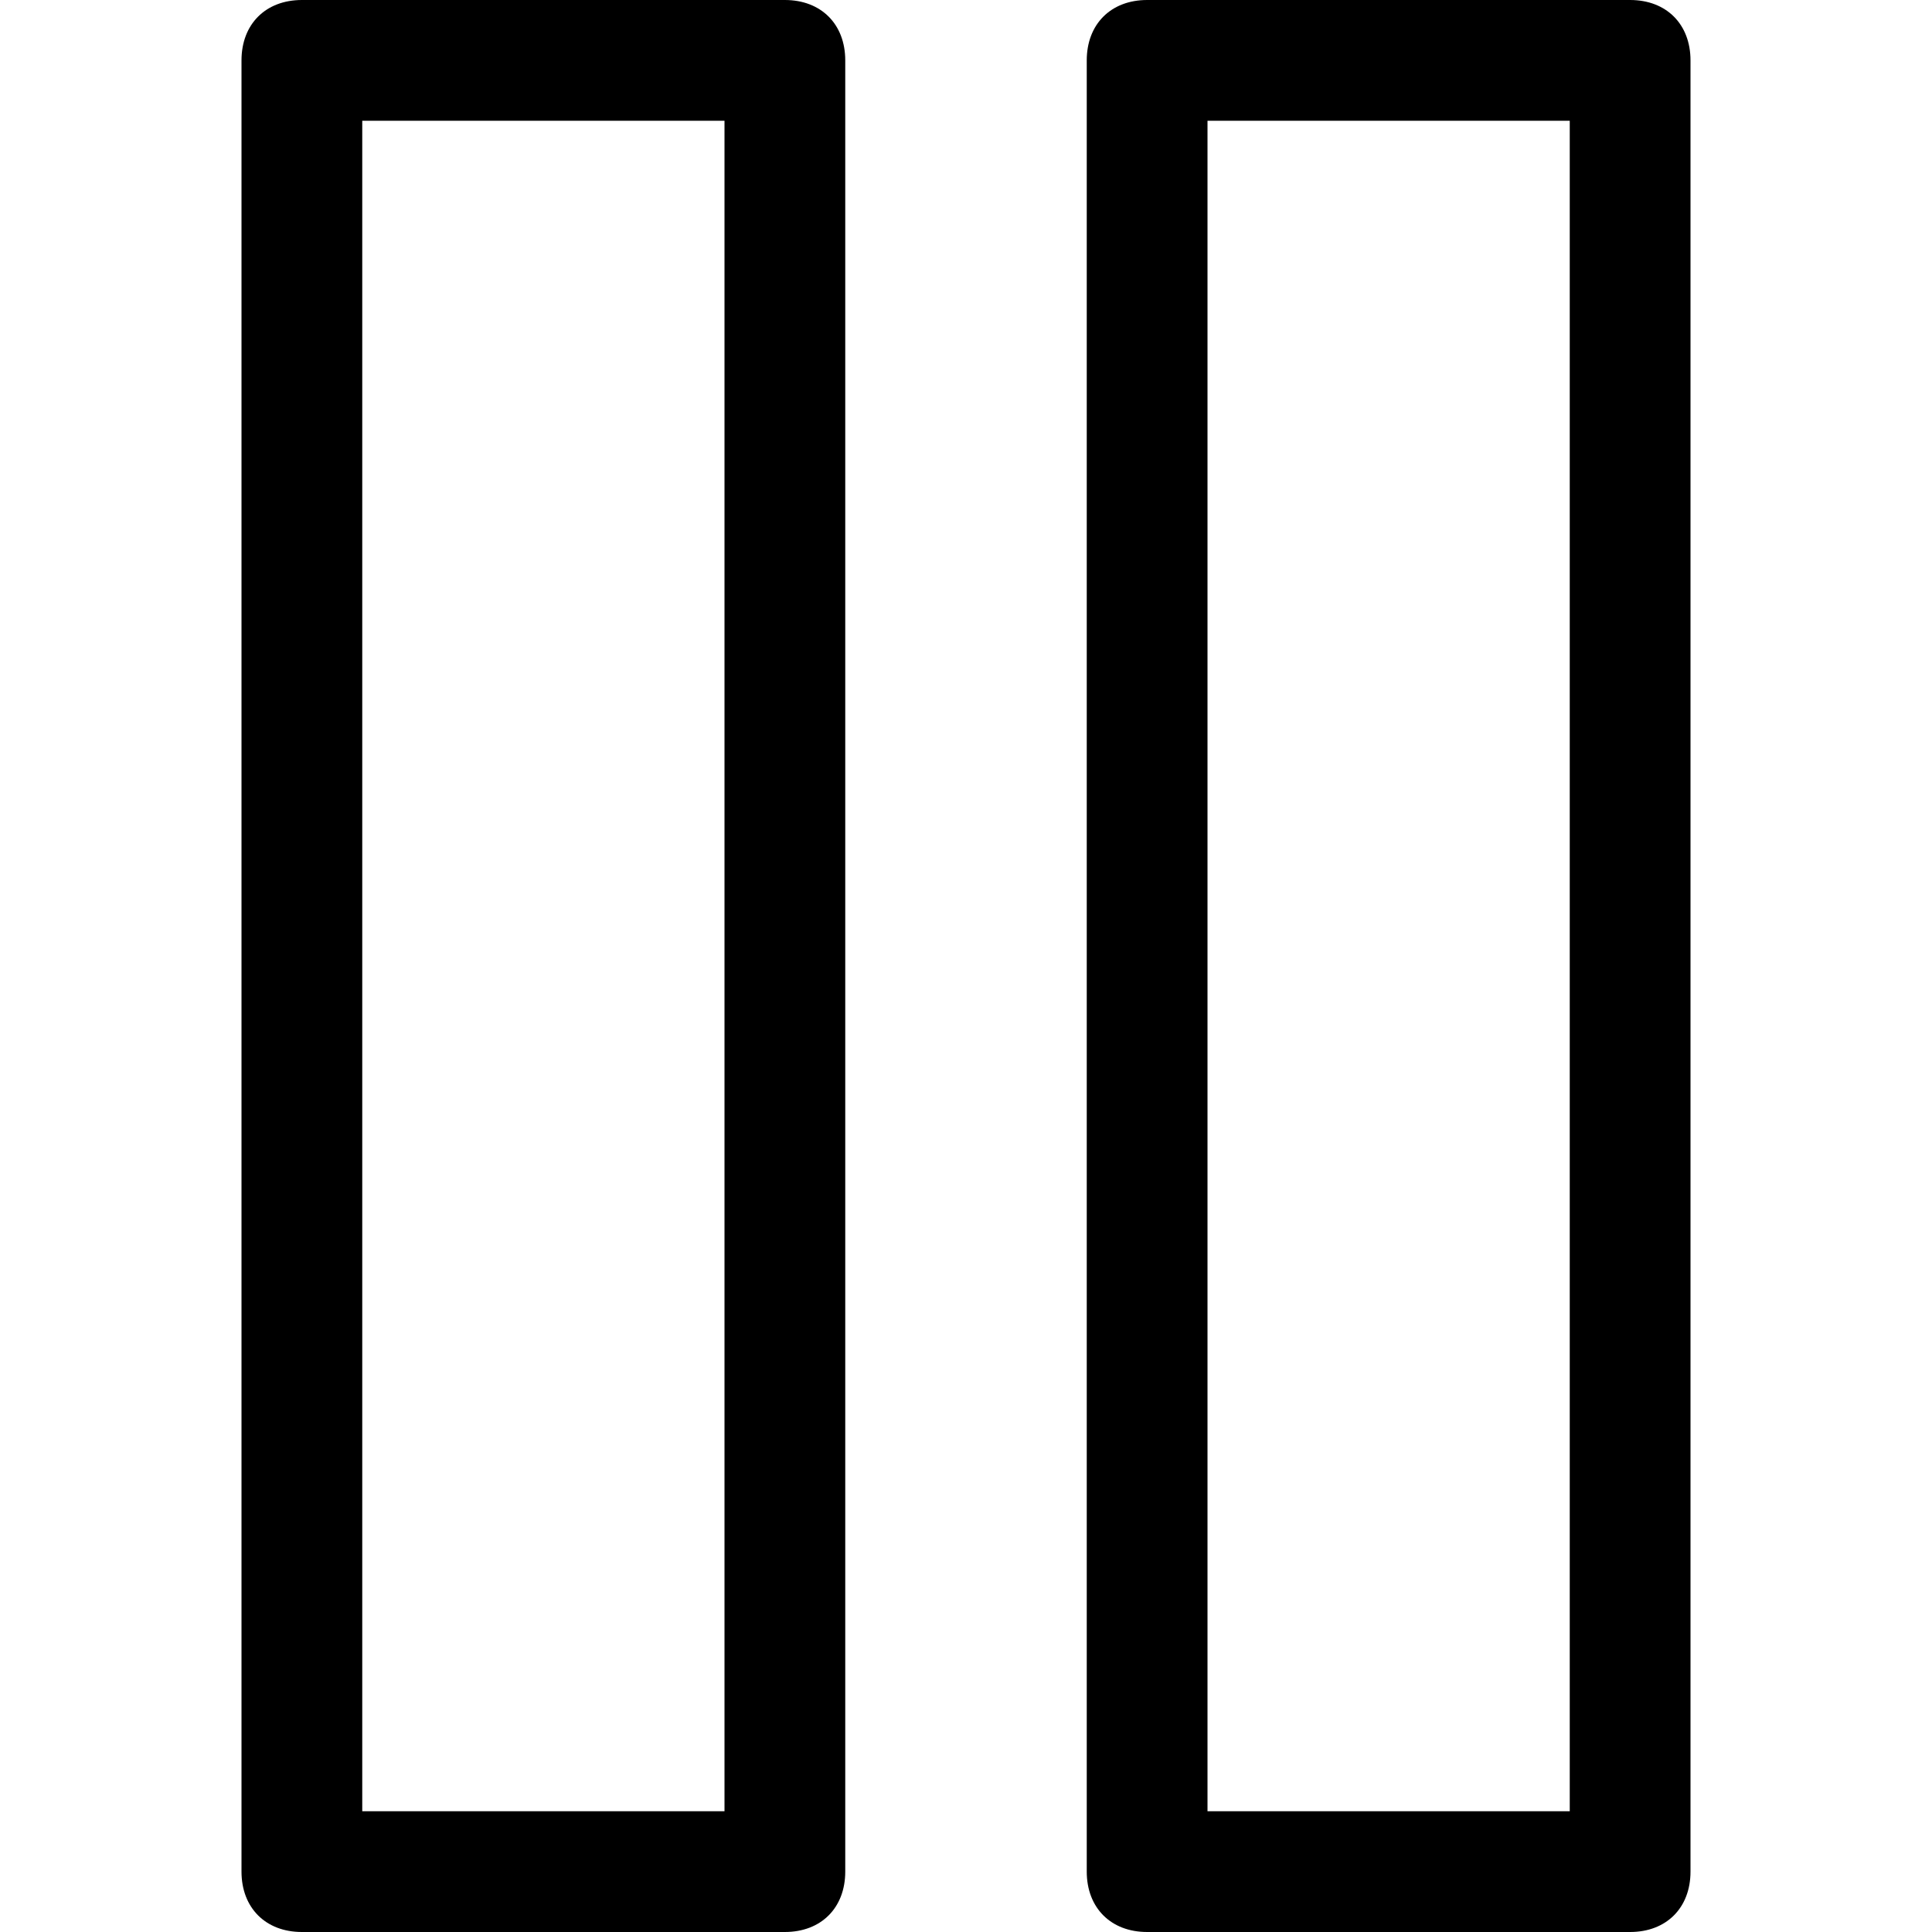
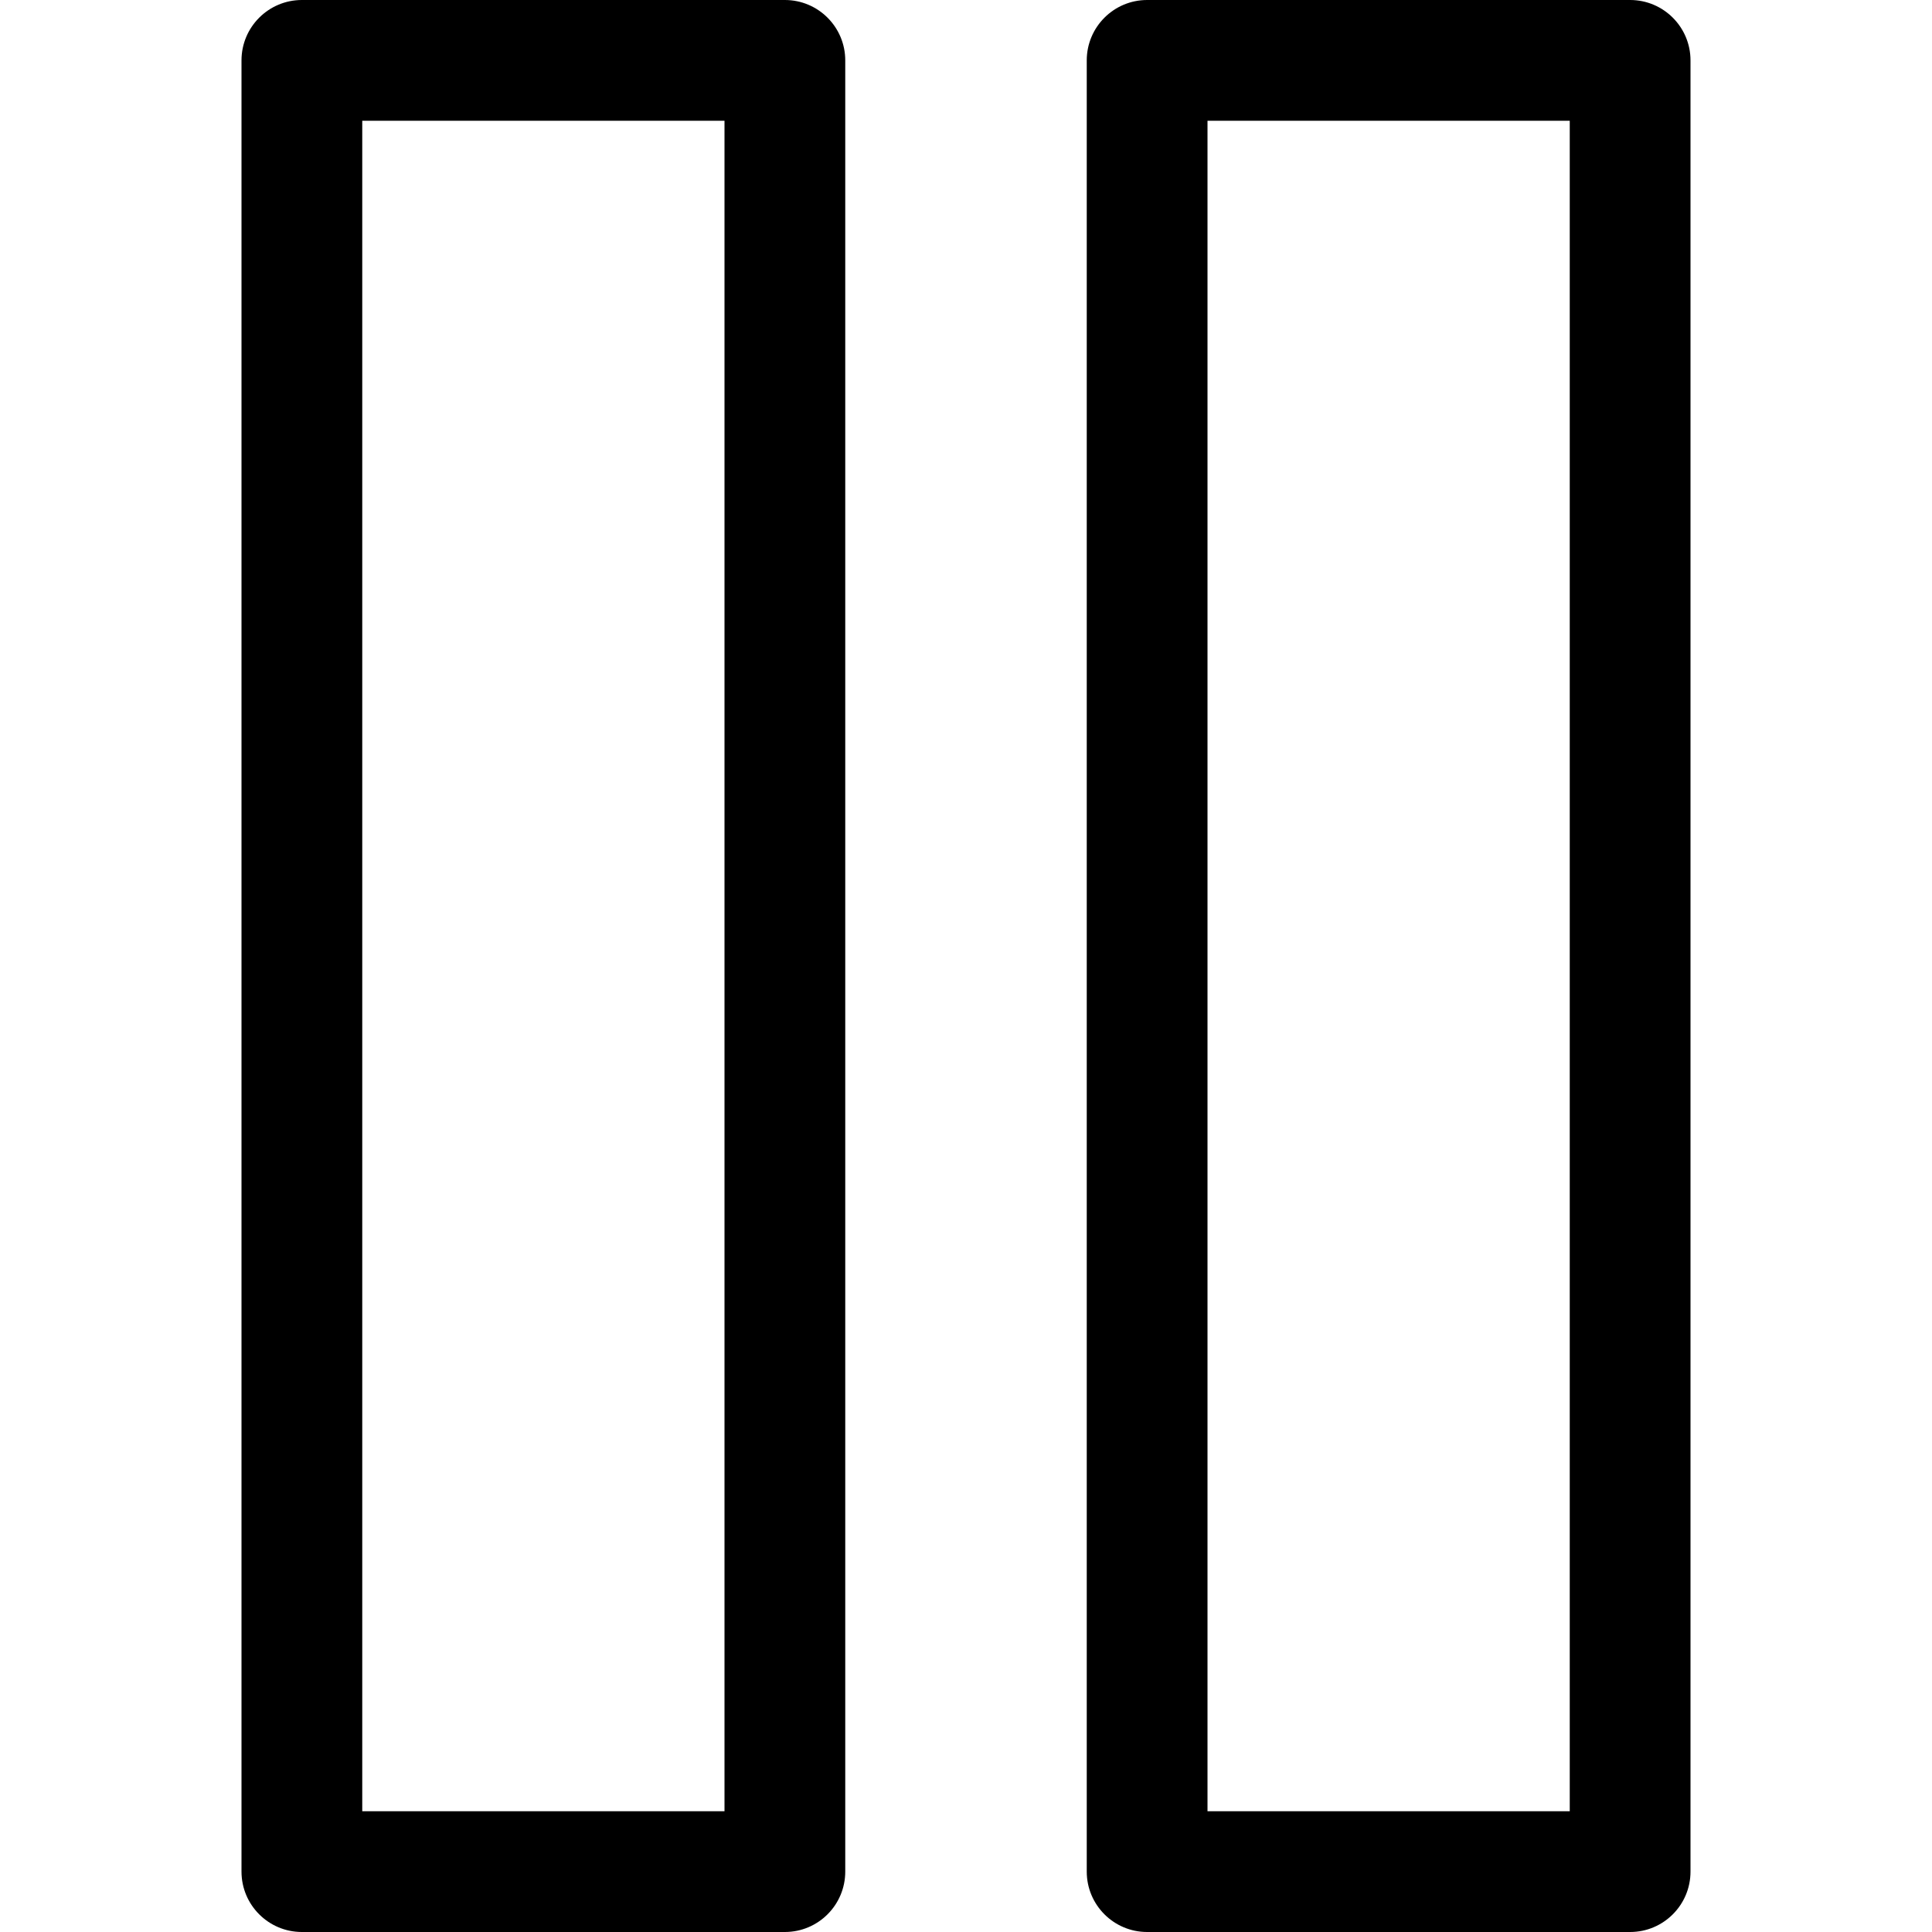
<svg xmlns="http://www.w3.org/2000/svg" version="1.1" baseProfile="tiny" id="Layer_1" x="0px" y="0px" viewBox="0 0 16 16" xml:space="preserve">
  <g id="XMLID_761_">
-     <path d="M6.5,16h-4C2.2,16,2,15.8,2,15.5v-15C2,0.2,2.2,0,2.5,0h4C6.8,0,7,0.2,7,0.5v15C7,15.8,6.8,16,6.5,16z M3,15h3V1H3V15z" />
-     <path d="M13.5,16h-4C9.2,16,9,15.8,9,15.5v-15C9,0.2,9.2,0,9.5,0h4C13.8,0,14,0.2,14,0.5v15C14,15.8,13.8,16,13.5,16z M10,15h3V1   h-3V15z" />
+     <path d="M6.5,16h-4C2.224,16,2,15.776,2,15.5v-15C2,0.224,2.224,0,2.5,0h4C6.776,0,7,0.224,7,0.5v15C7,15.776,6.776,16,6.5,16z    M3,15h3V1H3V15z" />
+     <path d="M13.5,16h-4C9.224,16,9,15.776,9,15.5v-15C9,0.224,9.224,0,9.5,0h4C13.776,0,14,0.224,14,0.5v15   C14,15.776,13.776,16,13.5,16z M10,15h3V1h-3V15z" />
  </g>
</svg>
